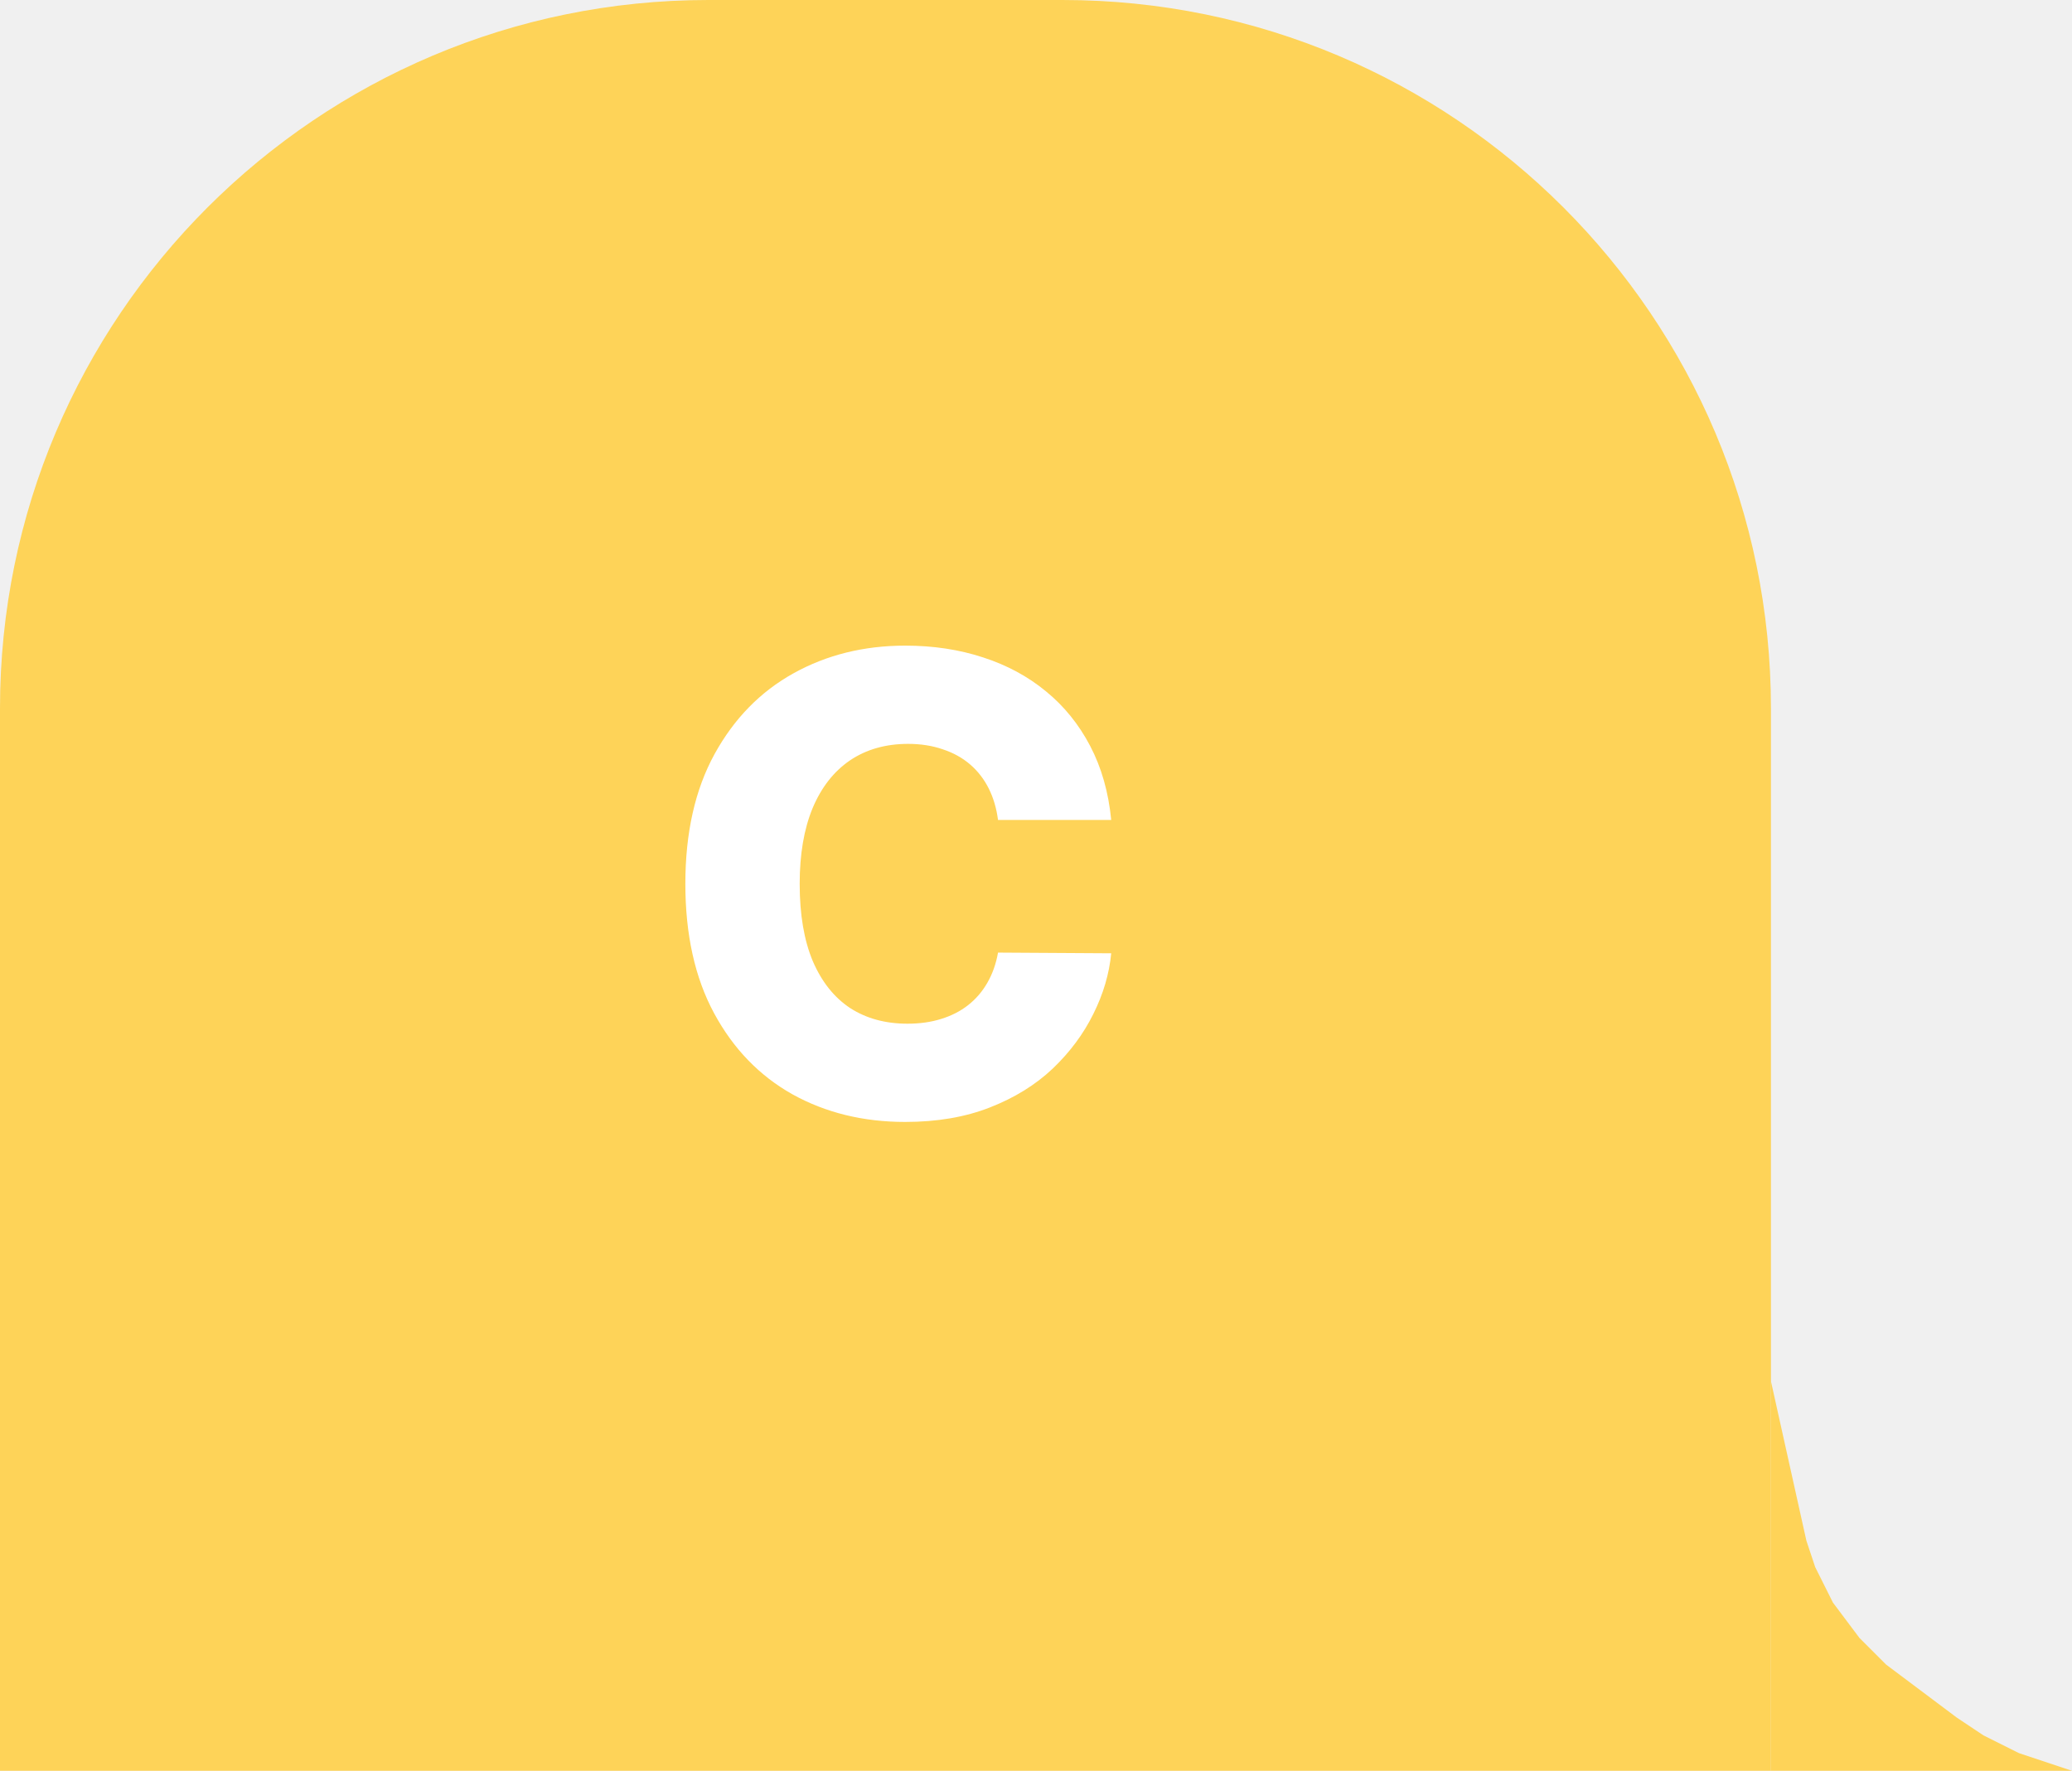
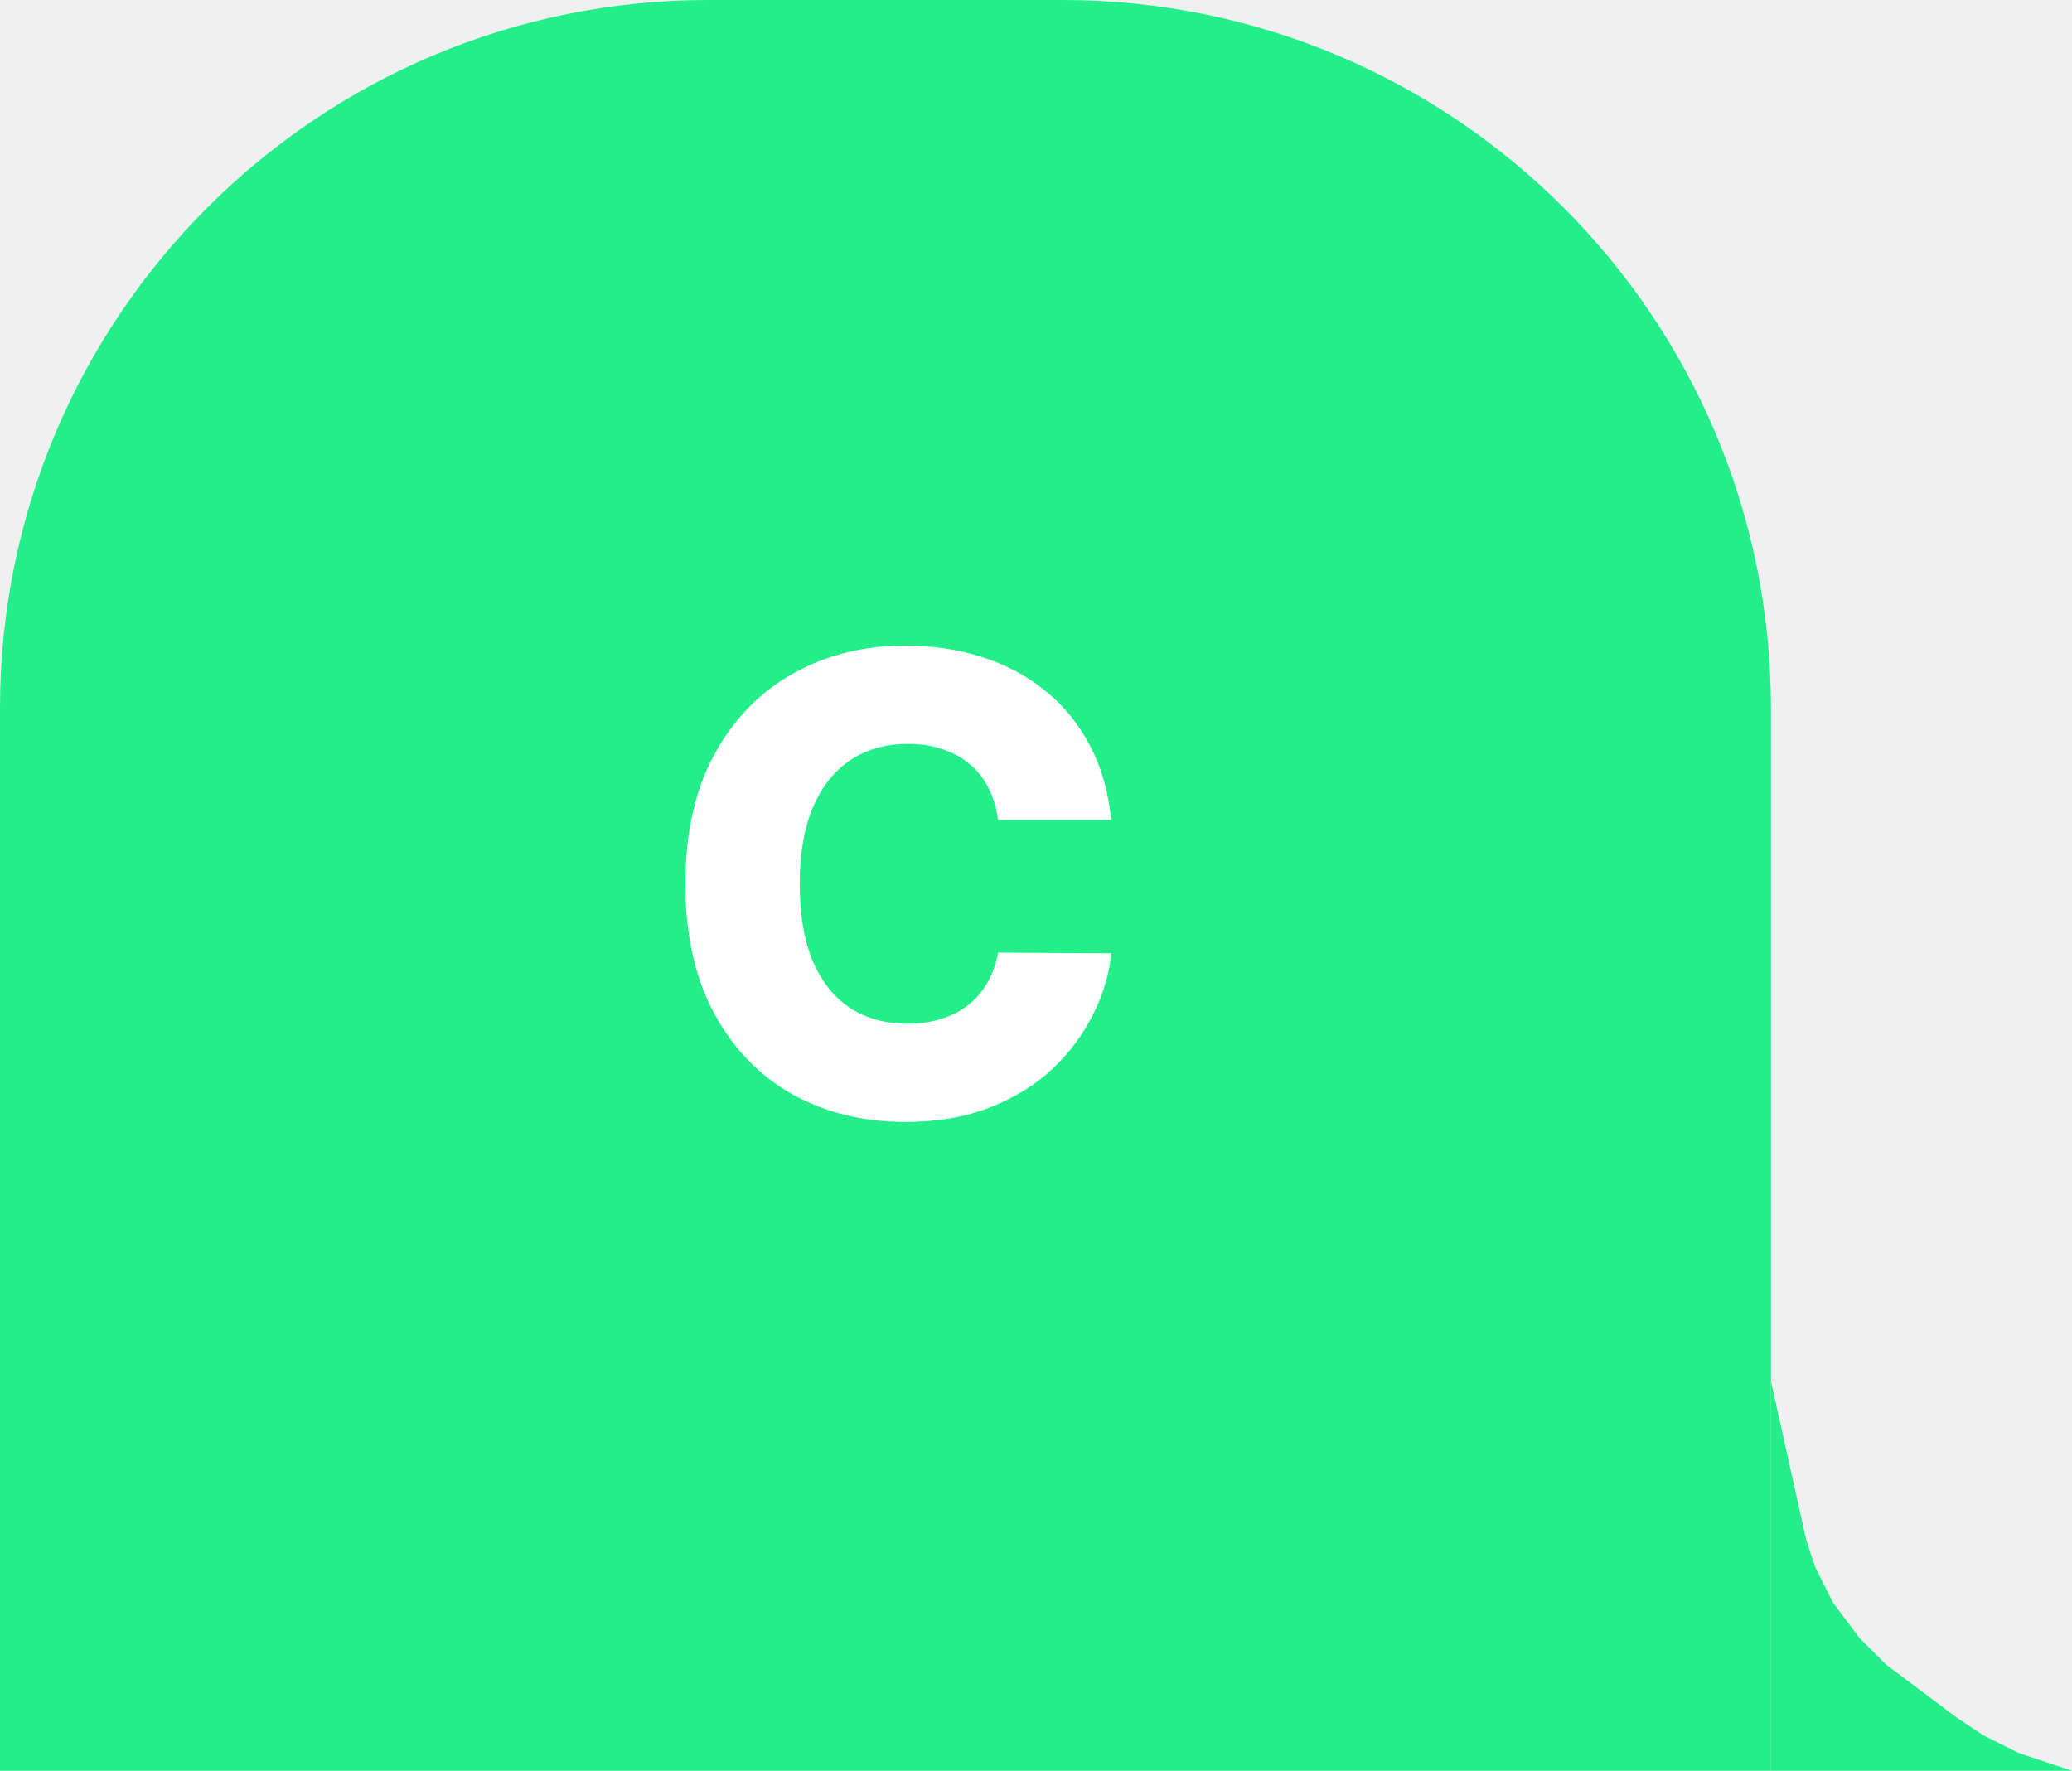
<svg xmlns="http://www.w3.org/2000/svg" width="117" height="100" viewBox="0 0 117 100" fill="none">
-   <path d="M100 100V78L102 87L102.5 88.5L103.5 90.5L105 92.5L106.5 94L108.5 95.5L110.5 97L112 98L114 99L117 100H100Z" fill="#FED358" />
-   <path d="M0 40C0 17.909 17.909 0 40 0H60C82.091 0 100 17.909 100 40V100H0V40Z" fill="#FED358" />
+   <path d="M100 100V78L102 87L102.5 88.5L103.5 90.5L105 92.5L106.5 94L108.5 95.5L110.5 97L112 98L114 99L117 100H100Z" fill="#24ee89" />
+   <path d="M0 40C0 17.909 17.909 0 40 0H60C82.091 0 100 17.909 100 40V100H0V40Z" fill="#24ee89" />
  <path d="M62.747 46.304H56.355C56.27 45.648 56.095 45.055 55.831 44.527C55.567 43.999 55.217 43.547 54.783 43.172C54.348 42.797 53.832 42.511 53.236 42.315C52.648 42.111 51.996 42.008 51.28 42.008C50.01 42.008 48.915 42.32 47.994 42.942C47.082 43.564 46.379 44.463 45.885 45.639C45.399 46.815 45.156 48.239 45.156 49.909C45.156 51.648 45.403 53.105 45.898 54.281C46.401 55.449 47.104 56.331 48.007 56.928C48.919 57.516 49.997 57.81 51.242 57.81C51.94 57.81 52.575 57.72 53.146 57.541C53.726 57.362 54.233 57.102 54.668 56.761C55.111 56.412 55.473 55.99 55.754 55.496C56.044 54.993 56.244 54.426 56.355 53.795L62.747 53.834C62.636 54.993 62.3 56.135 61.737 57.26C61.183 58.385 60.42 59.412 59.449 60.341C58.477 61.261 57.293 61.994 55.895 62.54C54.506 63.085 52.912 63.358 51.114 63.358C48.744 63.358 46.622 62.838 44.747 61.798C42.881 60.75 41.406 59.224 40.324 57.222C39.242 55.219 38.7 52.781 38.7 49.909C38.7 47.028 39.25 44.587 40.349 42.584C41.449 40.581 42.936 39.06 44.811 38.02C46.686 36.98 48.787 36.46 51.114 36.46C52.699 36.46 54.165 36.682 55.511 37.125C56.858 37.56 58.043 38.199 59.065 39.043C60.088 39.878 60.919 40.905 61.558 42.124C62.197 43.342 62.594 44.736 62.747 46.304Z" fill="white" />
</svg>
